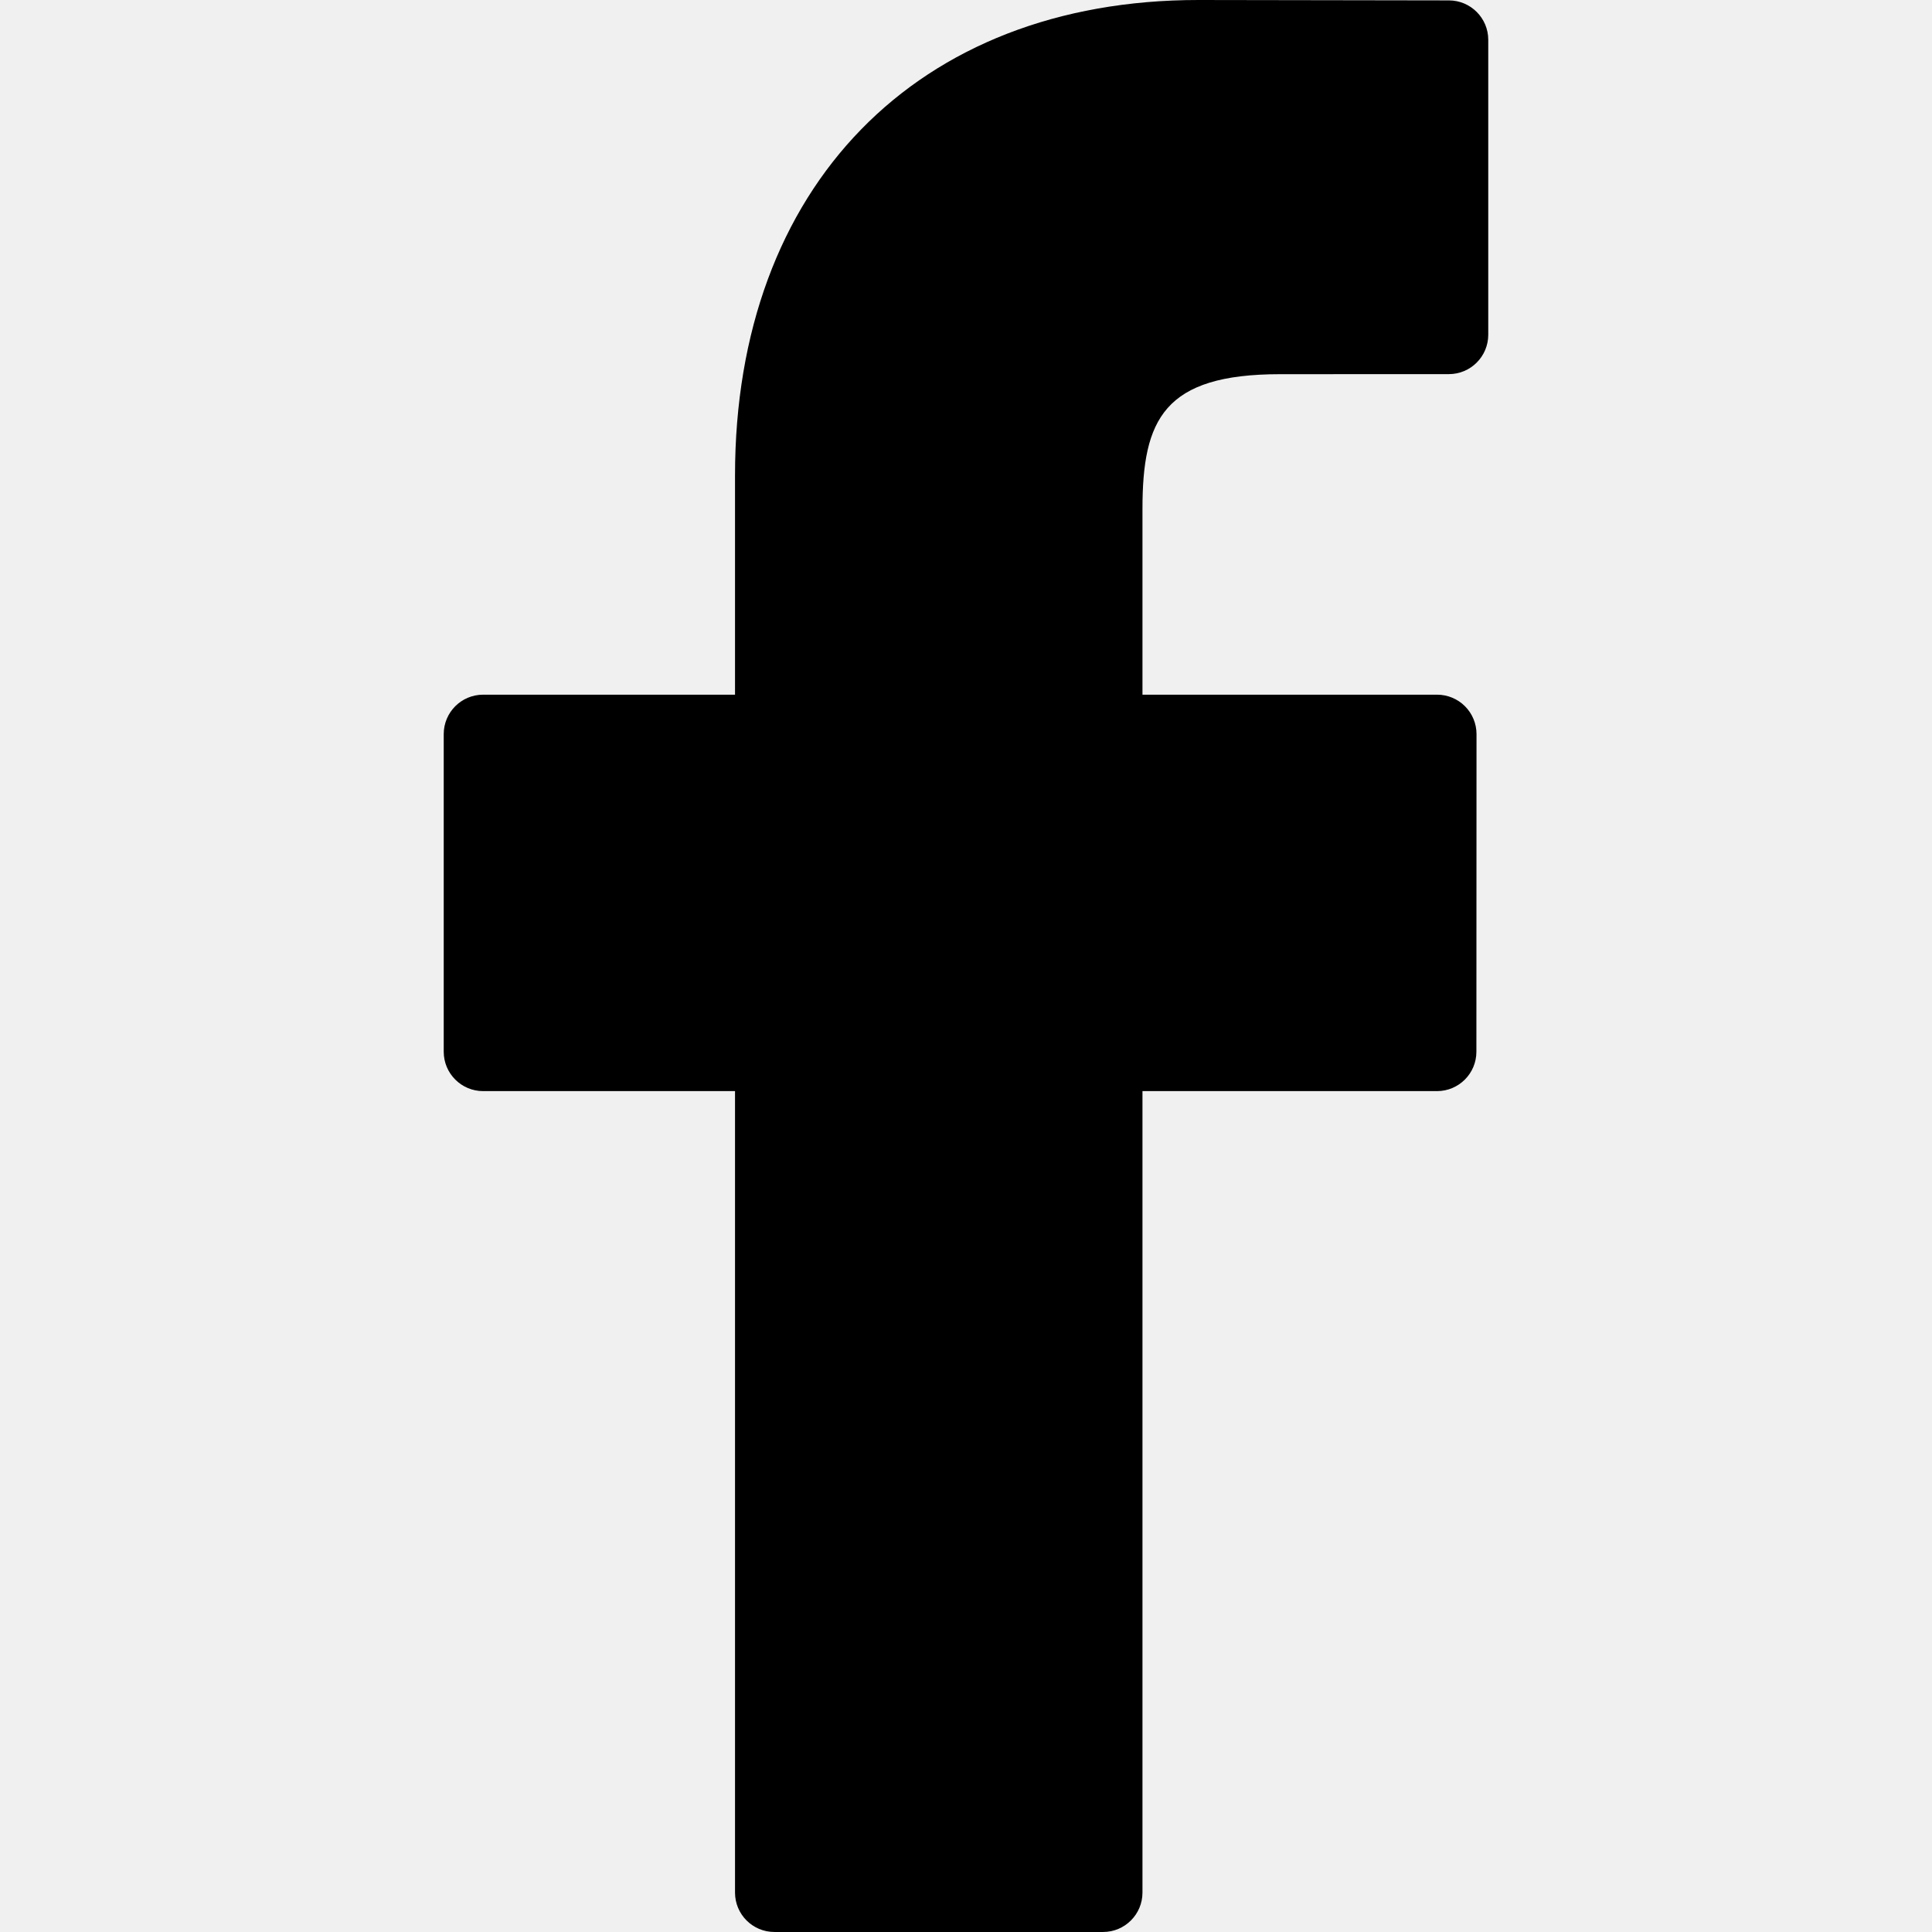
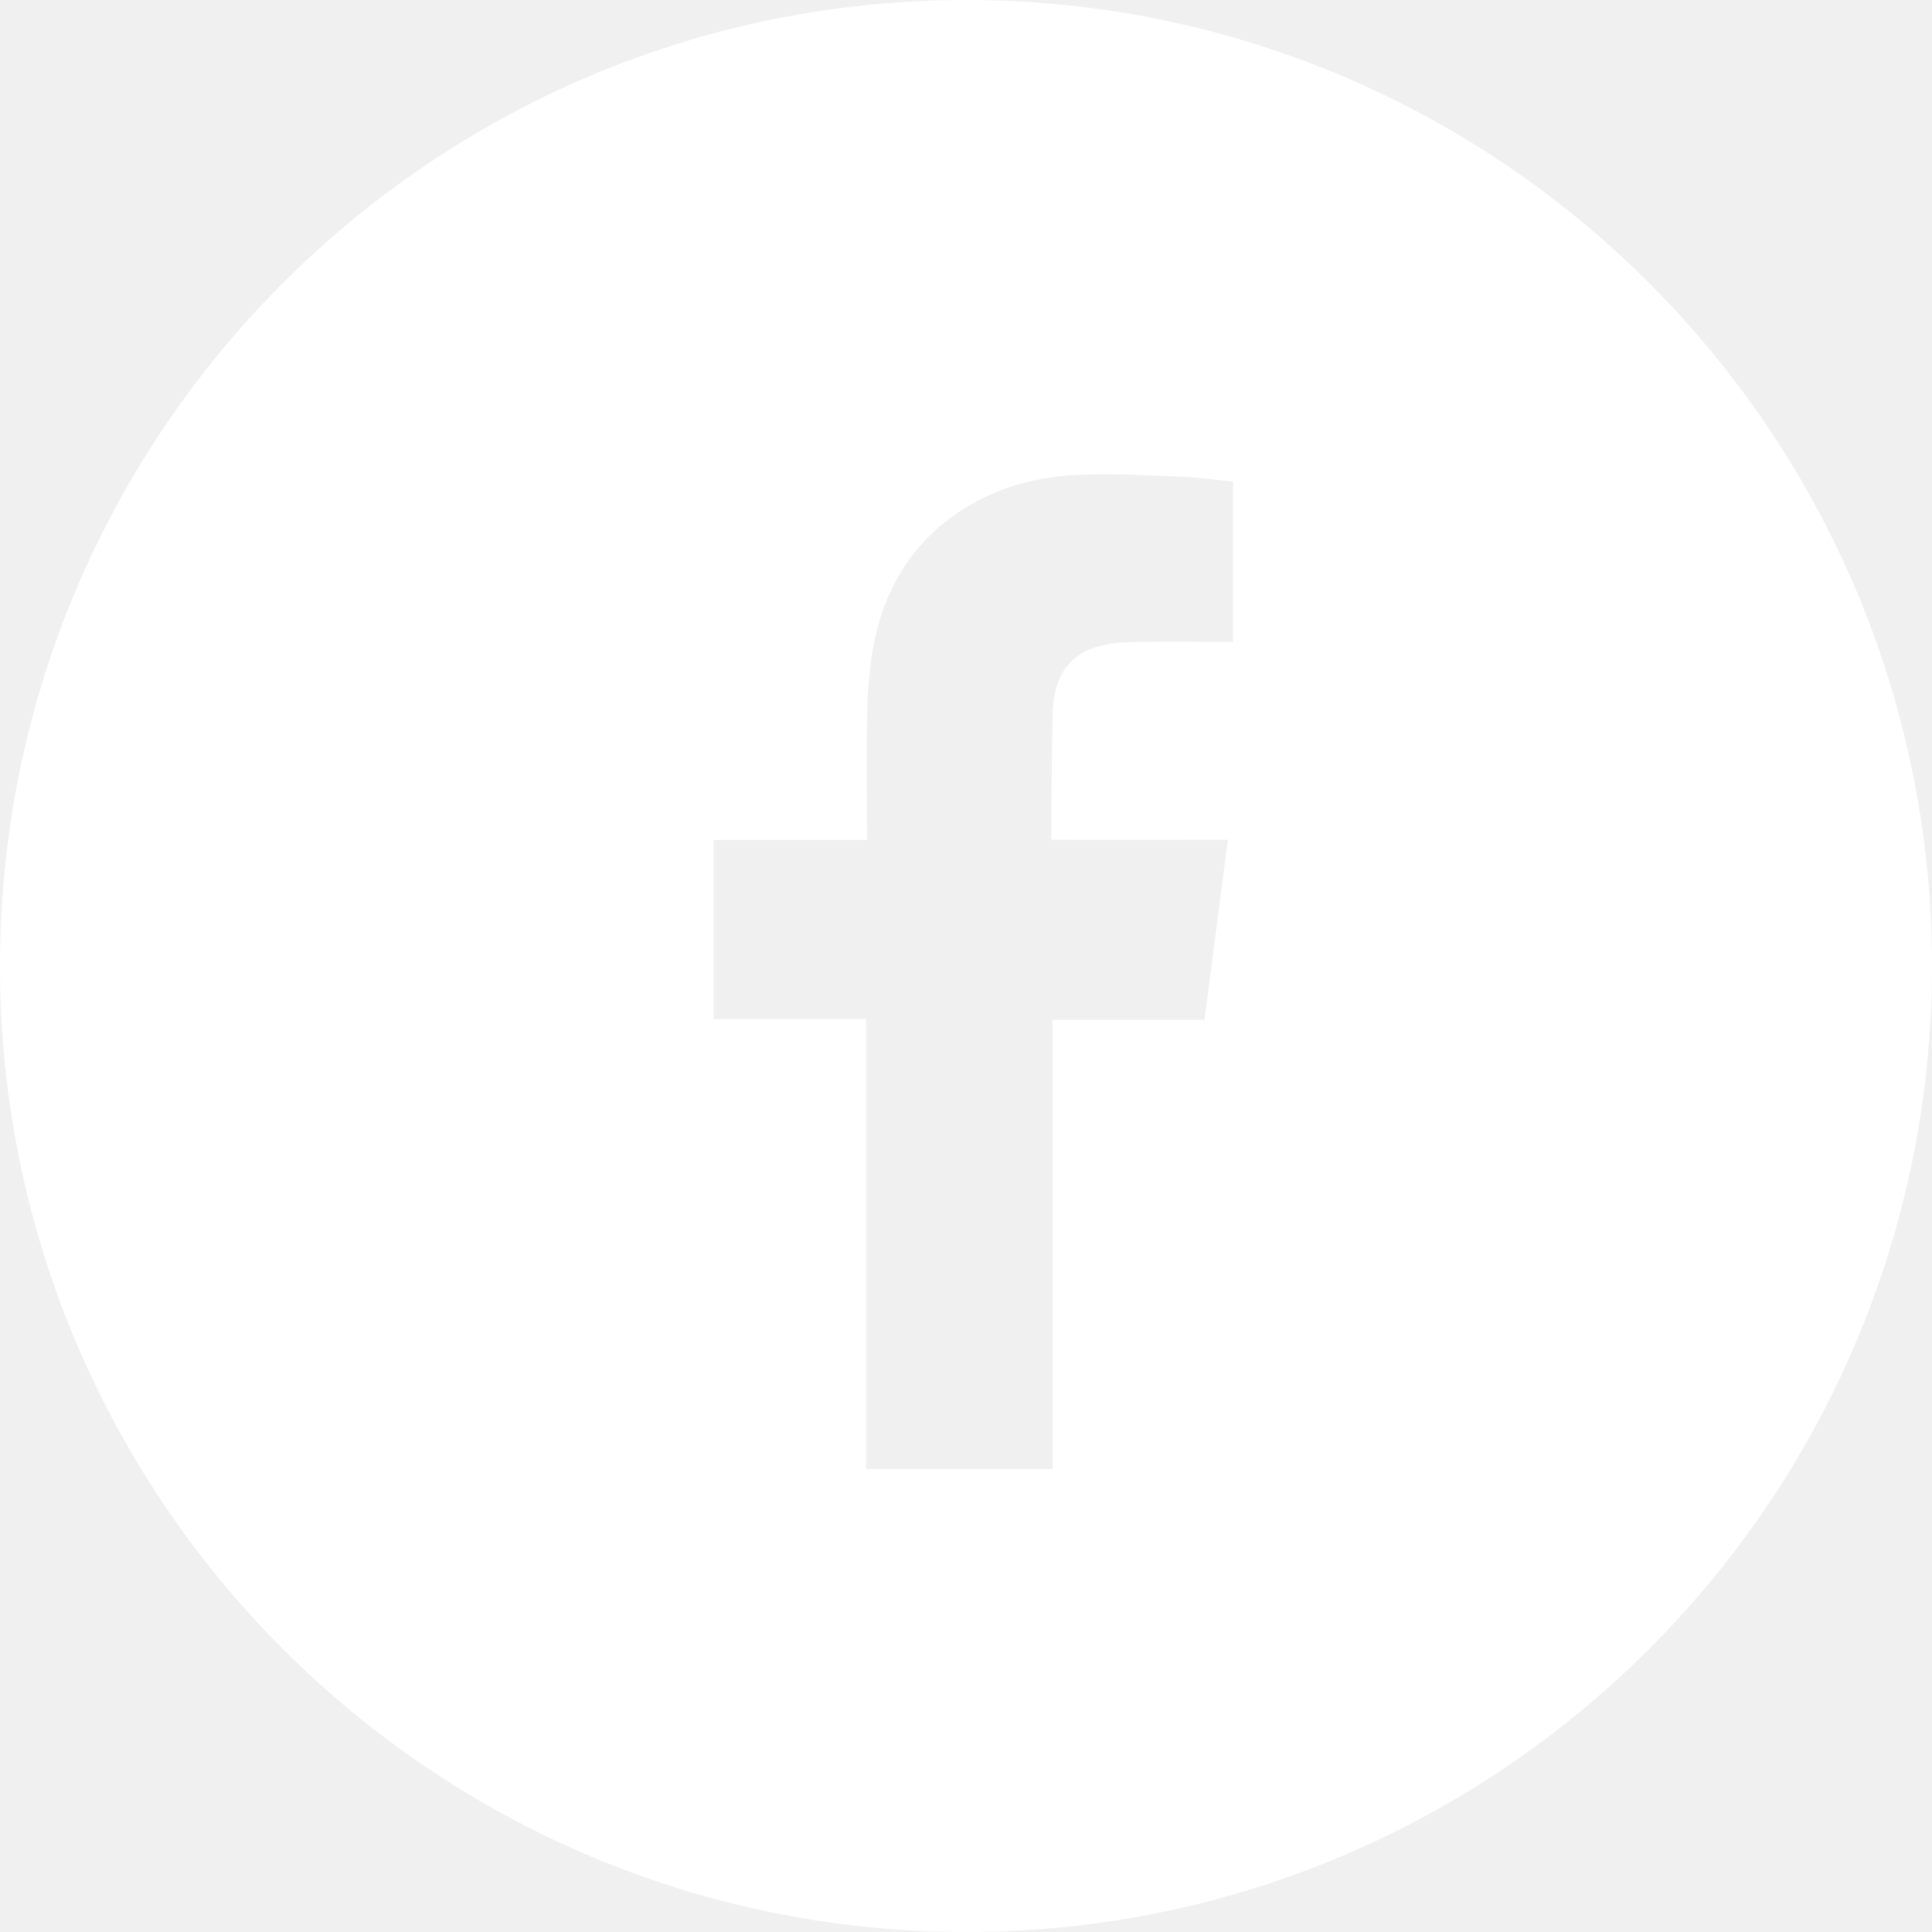
- <svg xmlns="http://www.w3.org/2000/svg" version="1.1" id="Capa_1" x="0px" y="0px" width="96.124px" height="96.123px" viewBox="0 0 96.124 96.123" style="enable-background:new 0 0 96.124 96.123;" xml:space="preserve">
-   <path d="M72.089,0.02L59.624,0C45.62,0,36.57,9.285,36.57,23.656v10.907H24.037c-1.083,0-1.96,0.878-1.96,1.961v15.803   c0,1.083,0.878,1.96,1.96,1.96h12.533v39.876c0,1.083,0.877,1.96,1.96,1.96h16.352c1.083,0,1.96-0.878,1.96-1.96V54.287h14.654   c1.083,0,1.96-0.877,1.96-1.96l0.006-15.803c0-0.52-0.207-1.018-0.574-1.386c-0.367-0.368-0.867-0.575-1.387-0.575H56.842v-9.246   c0-4.444,1.059-6.7,6.848-6.7l8.397-0.003c1.082,0,1.959-0.878,1.959-1.96V1.98C74.046,0.899,73.17,0.022,72.089,0.02z" fill="currentColor" />
+ <svg xmlns="http://www.w3.org/2000/svg" width="30" height="30" viewBox="0 0 30 30">
+   <path fill="#FFF" fill-rule="evenodd" d="M15 30C6.716 30 0 23.284 0 15 0 6.716 6.716 0 15 0c8.284 0 15 6.716 15 15 0 8.284-6.716 15-15 15zm1.343-7.189v-6.976h2.36l.363-2.794h-.531l-.872.001-1.34-.001s.007-1.379.024-1.976c.023-.82.508-1.07 1.165-1.093.188-.007.376-.008.564-.008a48.134 48.134 0 0 1 .765.003h.305V7.478c-.255-.025-.523-.062-.791-.076-.403-.017-.806-.037-1.209-.037-.089 0-.177.001-.265.003-.75.015-1.459.197-2.079.643-.711.51-1.102 1.229-1.25 2.078a7.055 7.055 0 0 0-.087 1.067c-.014.56-.003 1.118-.002 1.677v.21h-2.382v2.779h2.368v6.989h2.894z" />
</svg>
